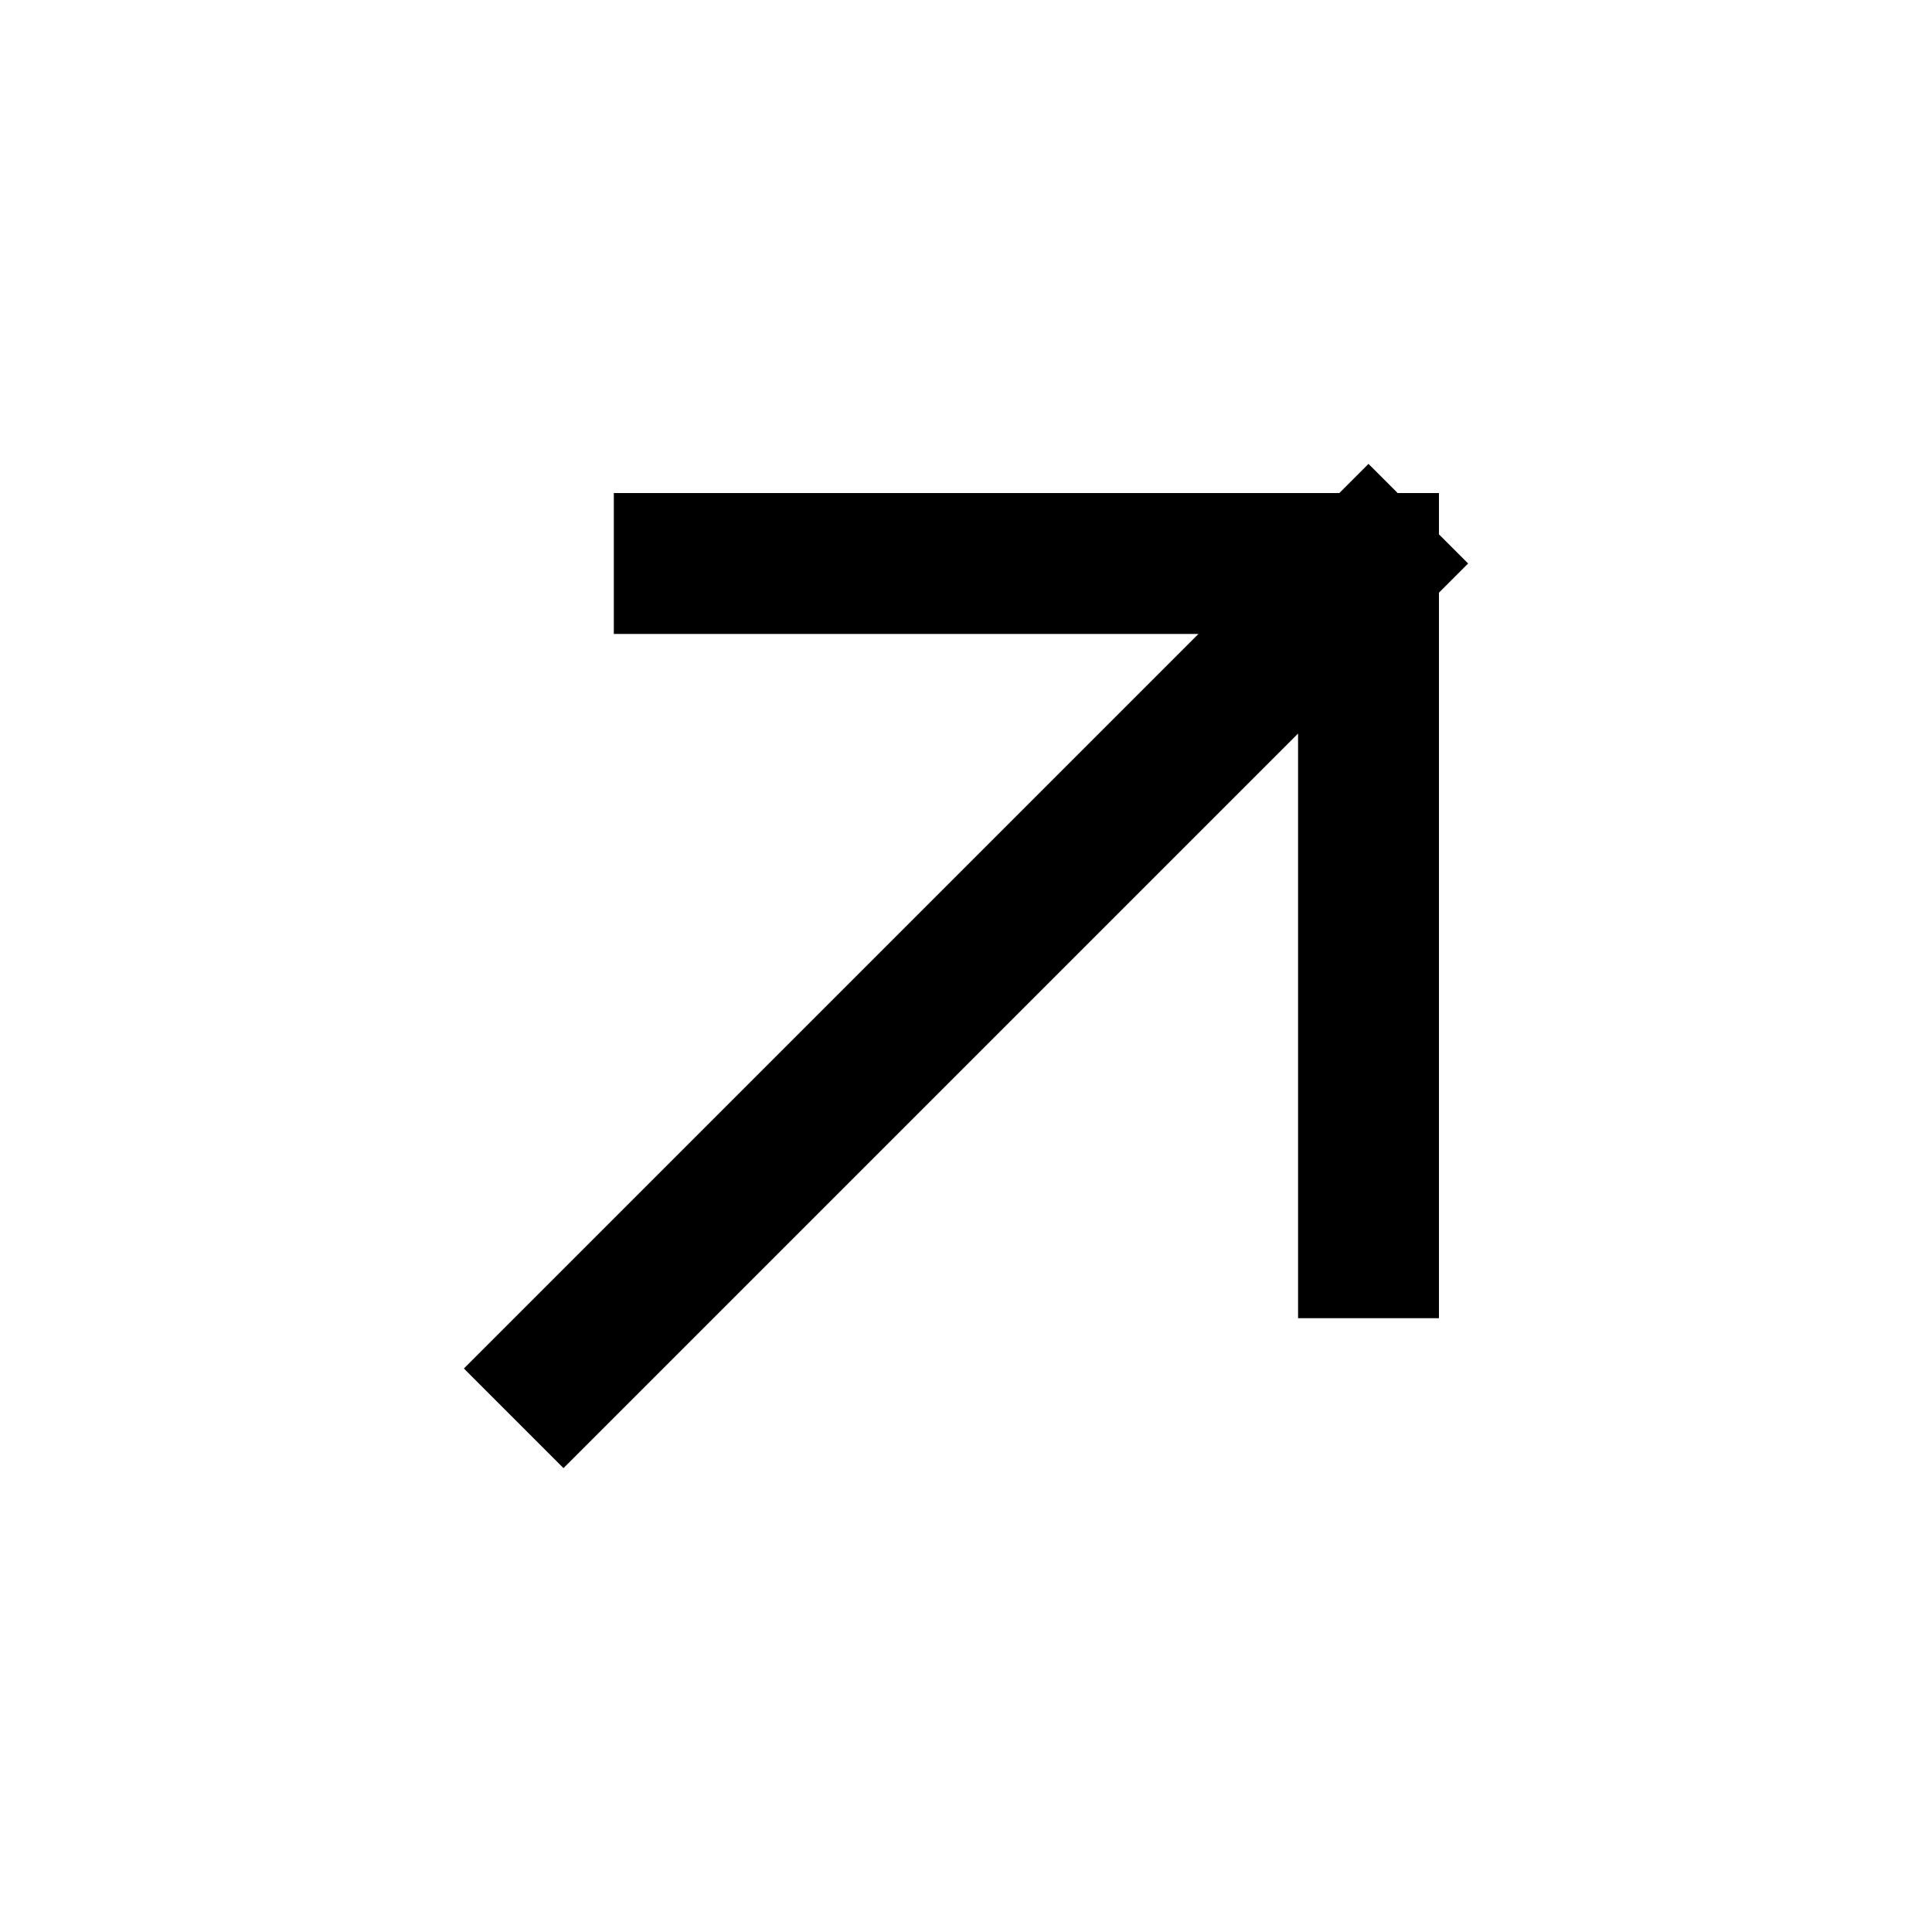
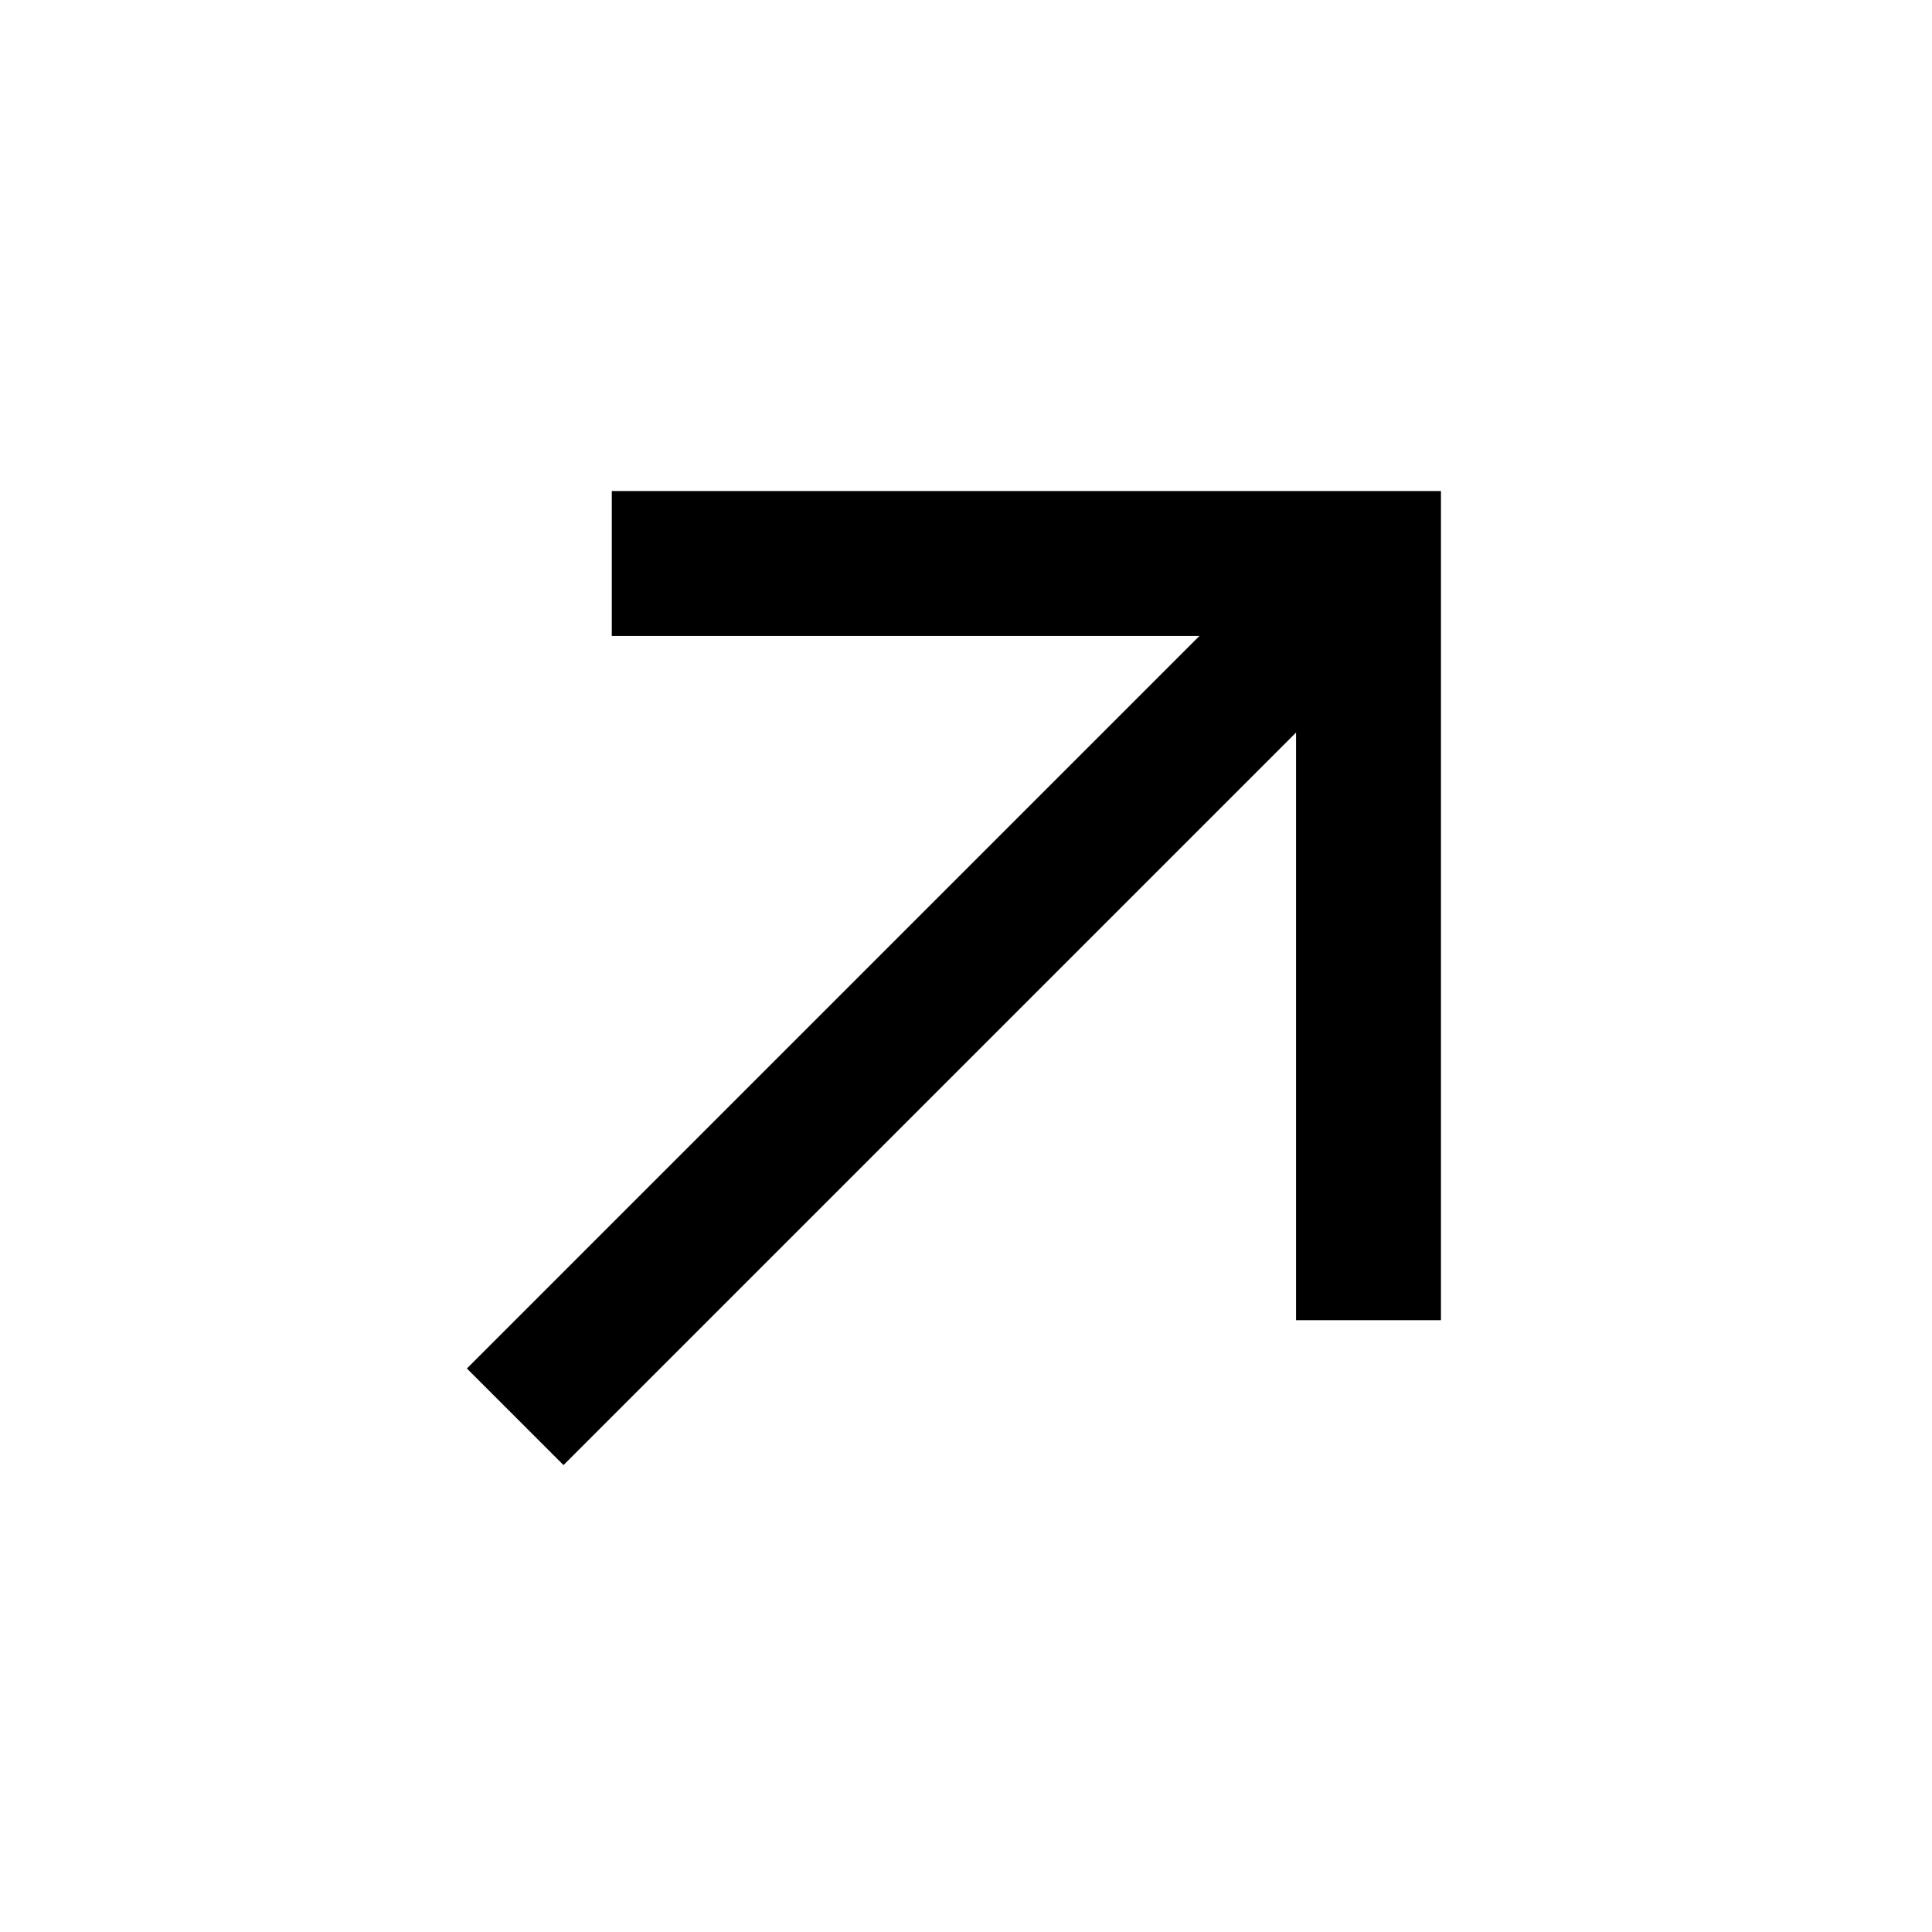
- <svg xmlns="http://www.w3.org/2000/svg" width="24" height="24" viewBox="0 0 24 24" fill="none" stroke="currentColor" stroke-width="1.75" stroke-linecap="square" stroke-linejoin="miter">
-   <path d="M7 17L17 7M8.5 7H17V15.5" />
+ <svg xmlns="http://www.w3.org/2000/svg" width="24" height="24" viewBox="0 0 24 24" fill="currentColor">
+   <polygon points="7 18.2 5.8 17 14.9 7.9 7.6 7.9 7.6 6.1 17.9 6.1 17.9 16.4 16.1 16.4 16.1 9.1 7 18.2" />
</svg>
